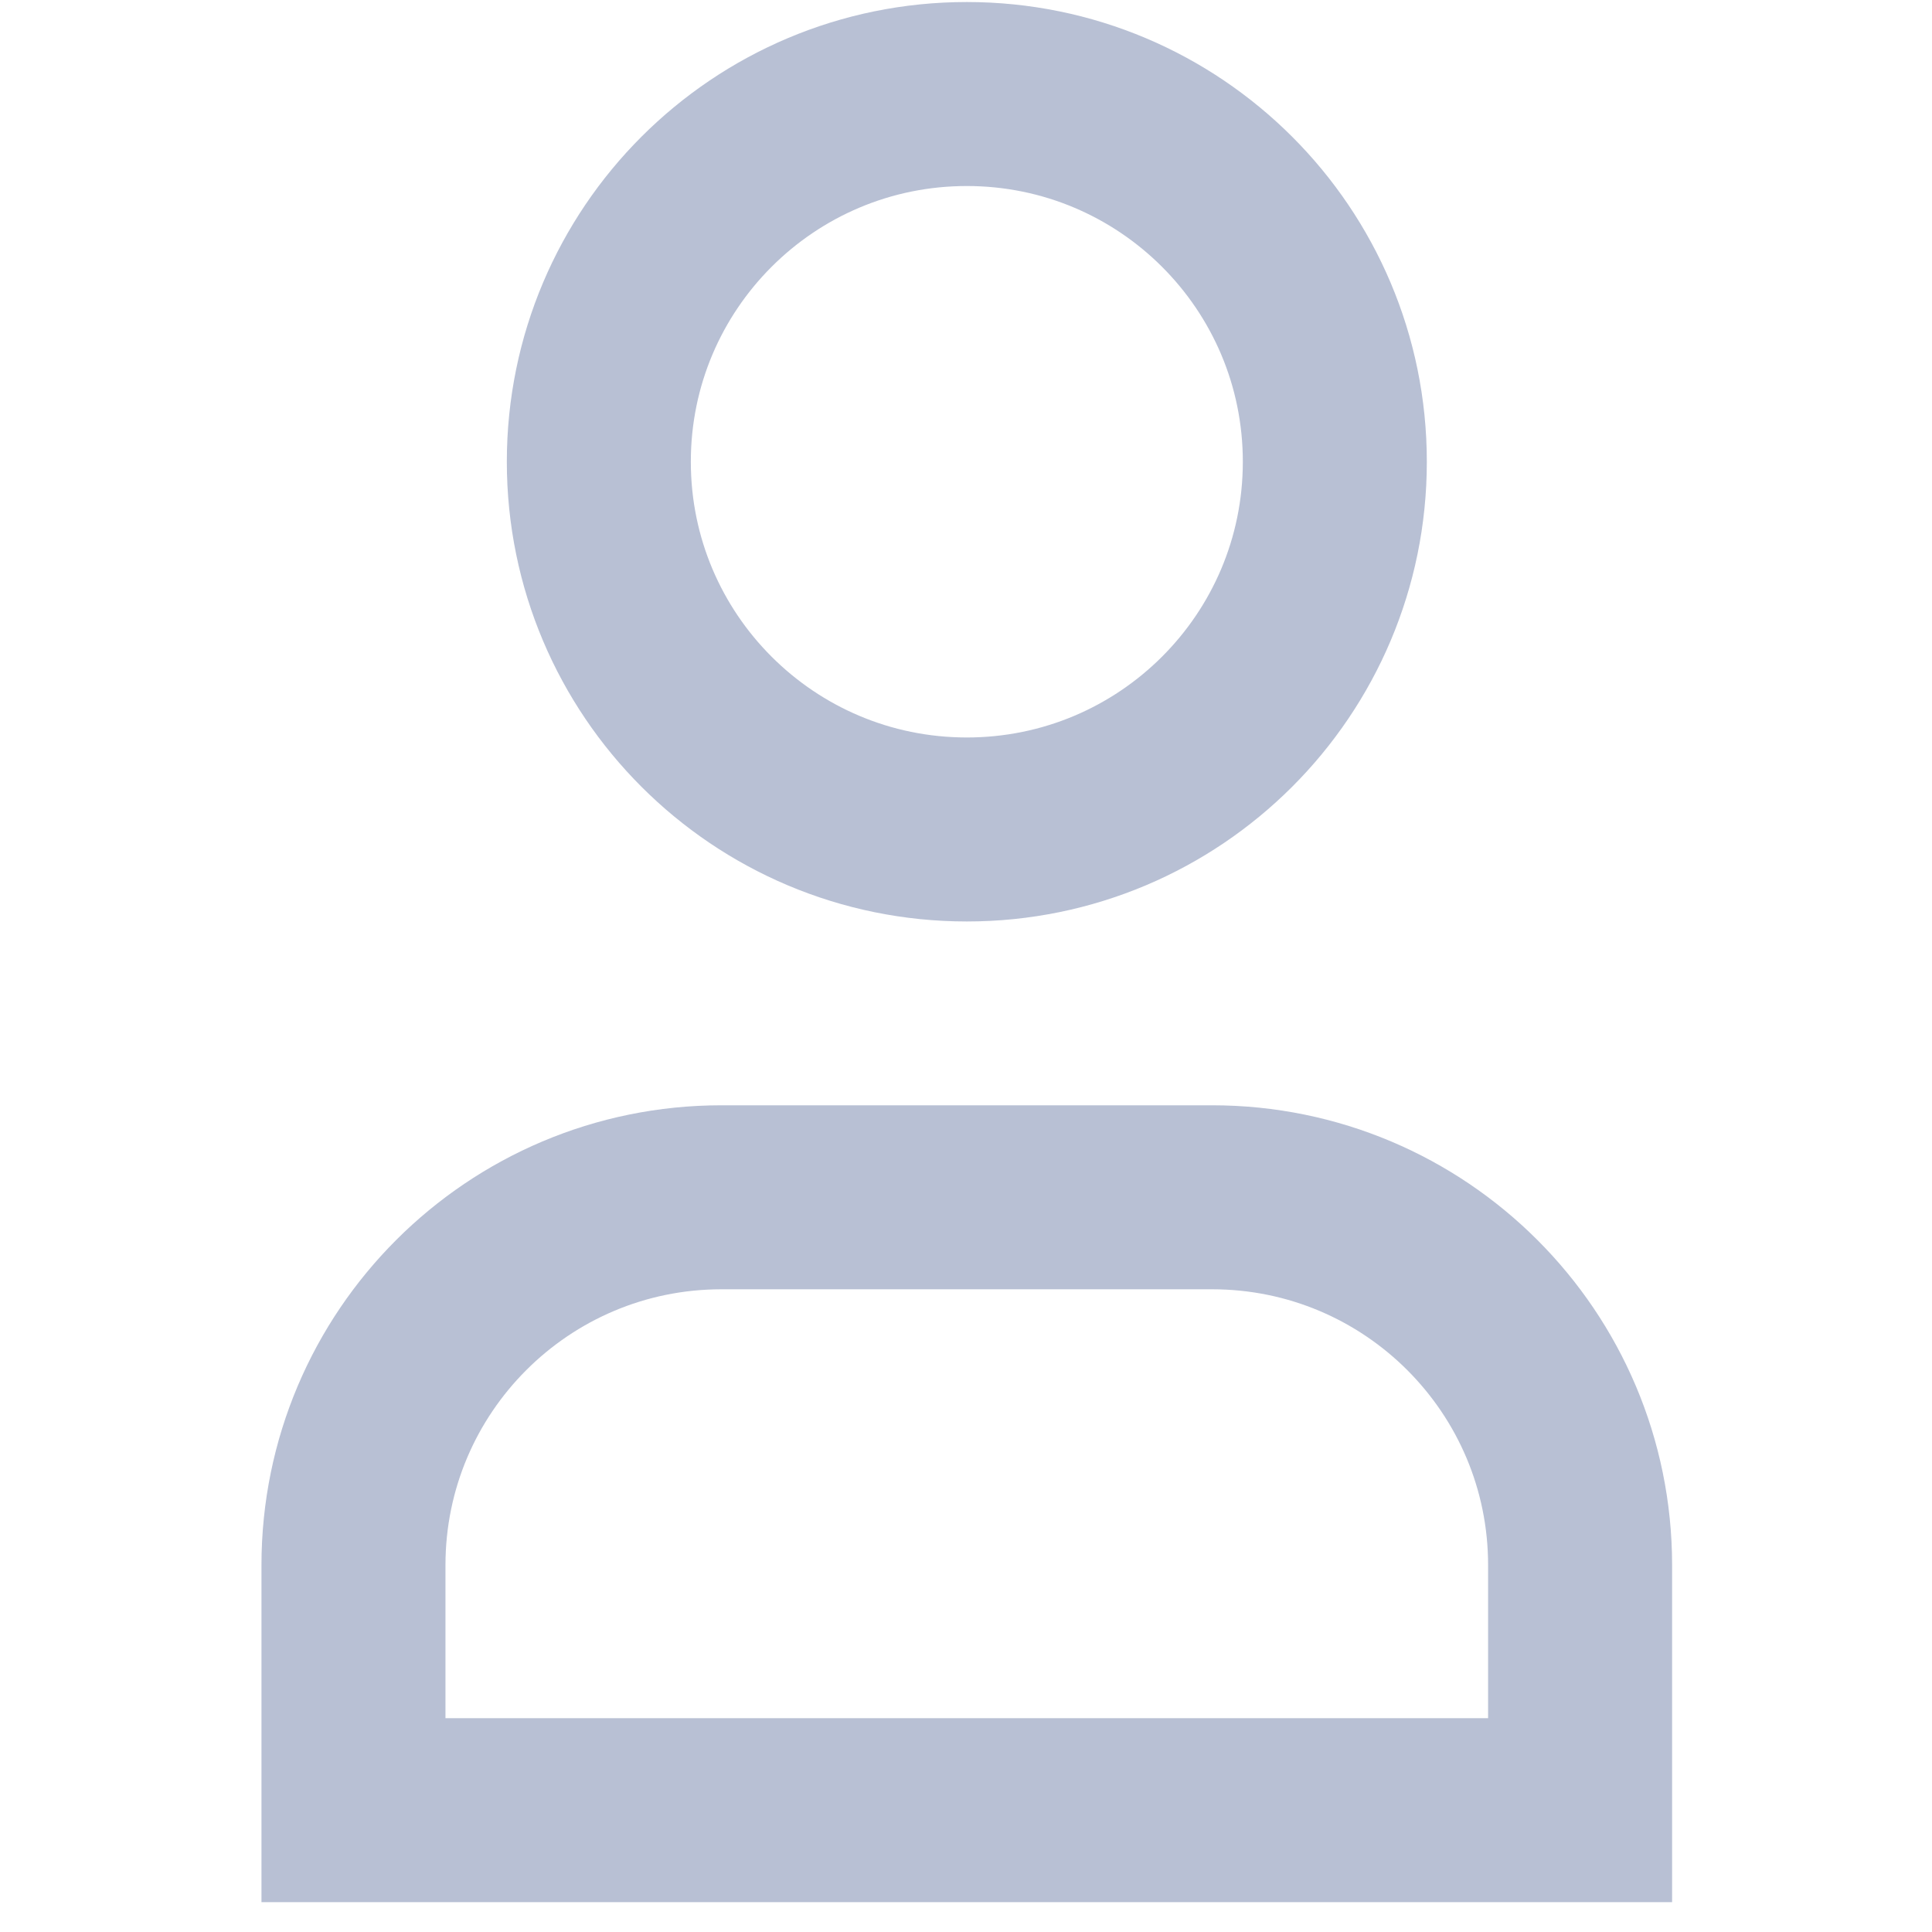
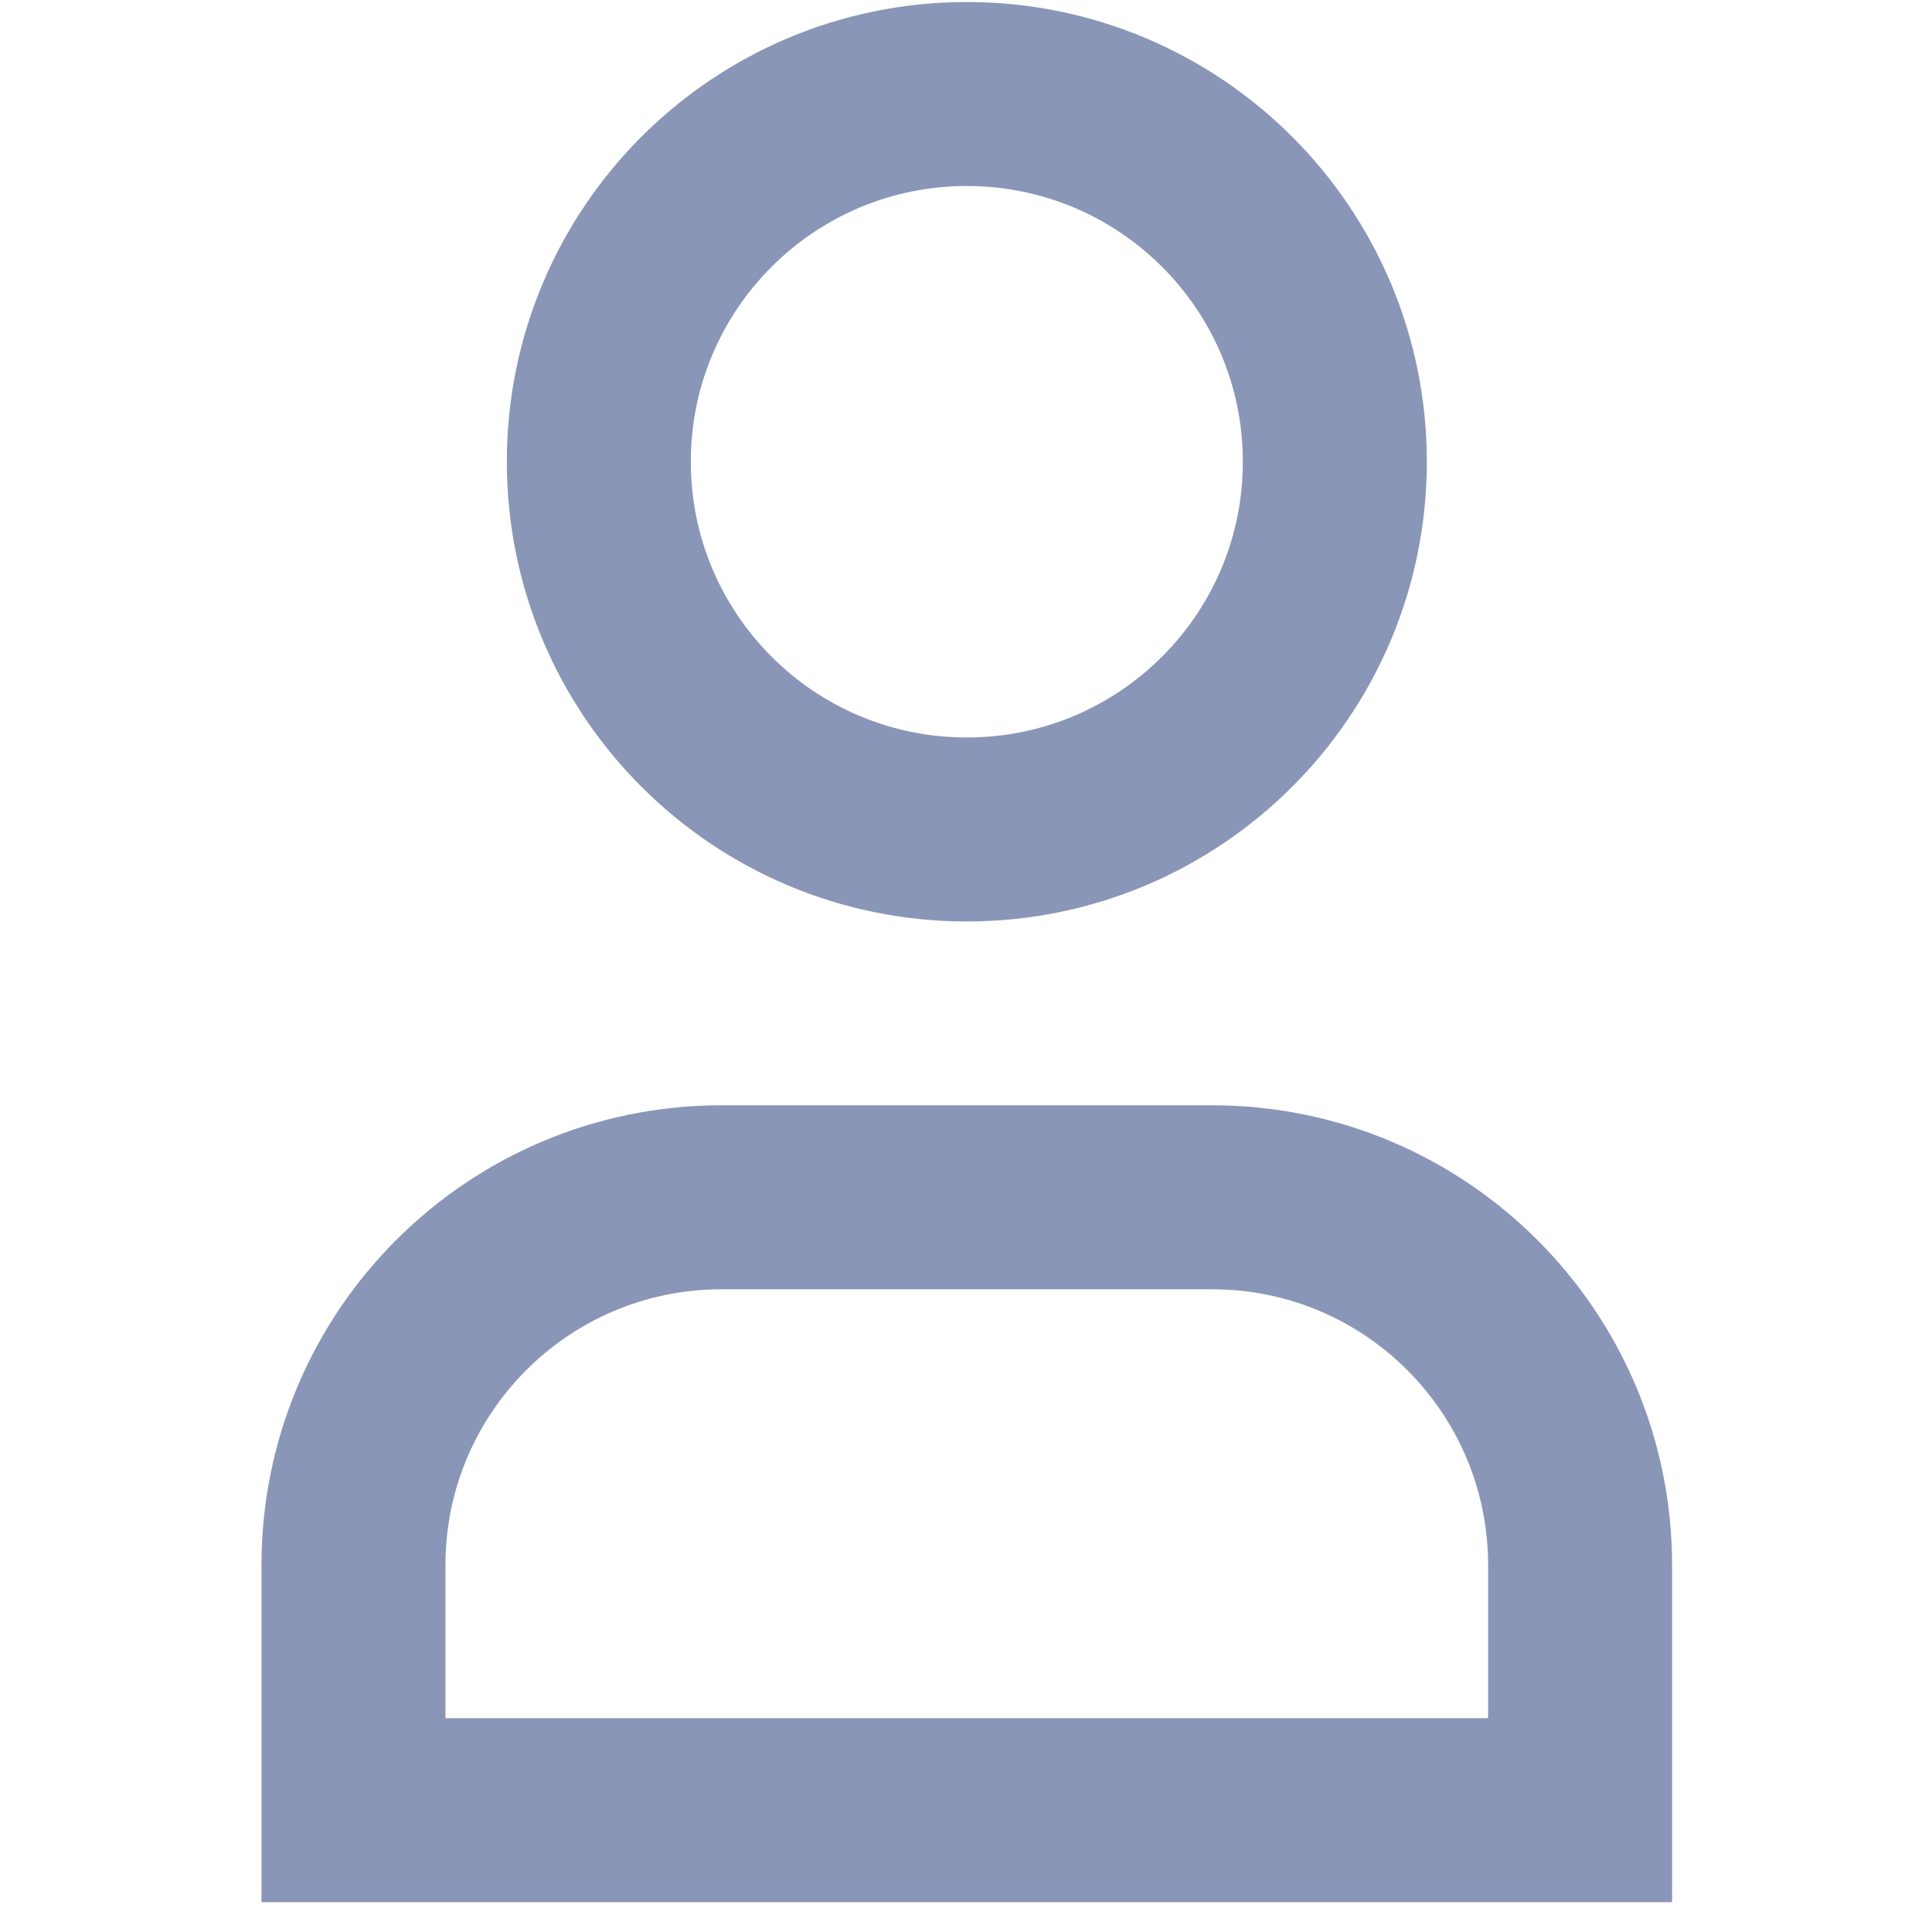
<svg xmlns="http://www.w3.org/2000/svg" width="21" height="21" viewBox="0 0 21 21" fill="none">
  <g id="user">
    <g id="Vector">
-       <path fill-rule="evenodd" clip-rule="evenodd" d="M14.509 5.019C14.509 7.227 12.718 9.016 10.509 9.016C8.299 9.016 6.509 7.227 6.509 5.019C6.509 2.811 8.299 1.022 10.509 1.022C12.718 1.022 14.509 2.811 14.509 5.019Z" stroke="#8996B8" stroke-opacity="0.6" stroke-width="2" stroke-linecap="square" />
-       <path fill-rule="evenodd" clip-rule="evenodd" d="M17.175 19.676H3.842C3.842 18.73 3.842 17.829 3.842 17.013C3.842 14.804 5.633 13.014 7.842 13.014H13.175C15.384 13.014 17.175 14.804 17.175 17.013C17.175 17.829 17.175 18.73 17.175 19.676Z" stroke="#8996B8" stroke-opacity="0.6" stroke-width="2" stroke-linecap="square" />
+       <path fill-rule="evenodd" clip-rule="evenodd" d="M14.509 5.019C14.509 7.227 12.718 9.016 10.509 9.016C8.299 9.016 6.509 7.227 6.509 5.019C6.509 2.811 8.299 1.022 10.509 1.022C12.718 1.022 14.509 2.811 14.509 5.019Z" stroke="#8996B8" stroke-opacity="1" stroke-width="2" stroke-linecap="square" />
+       <path fill-rule="evenodd" clip-rule="evenodd" d="M17.175 19.676H3.842C3.842 18.73 3.842 17.829 3.842 17.013C3.842 14.804 5.633 13.014 7.842 13.014H13.175C15.384 13.014 17.175 14.804 17.175 17.013C17.175 17.829 17.175 18.73 17.175 19.676Z" stroke="#8996B8" stroke-opacity="1" stroke-width="2" stroke-linecap="square" />
    </g>
  </g>
</svg>
